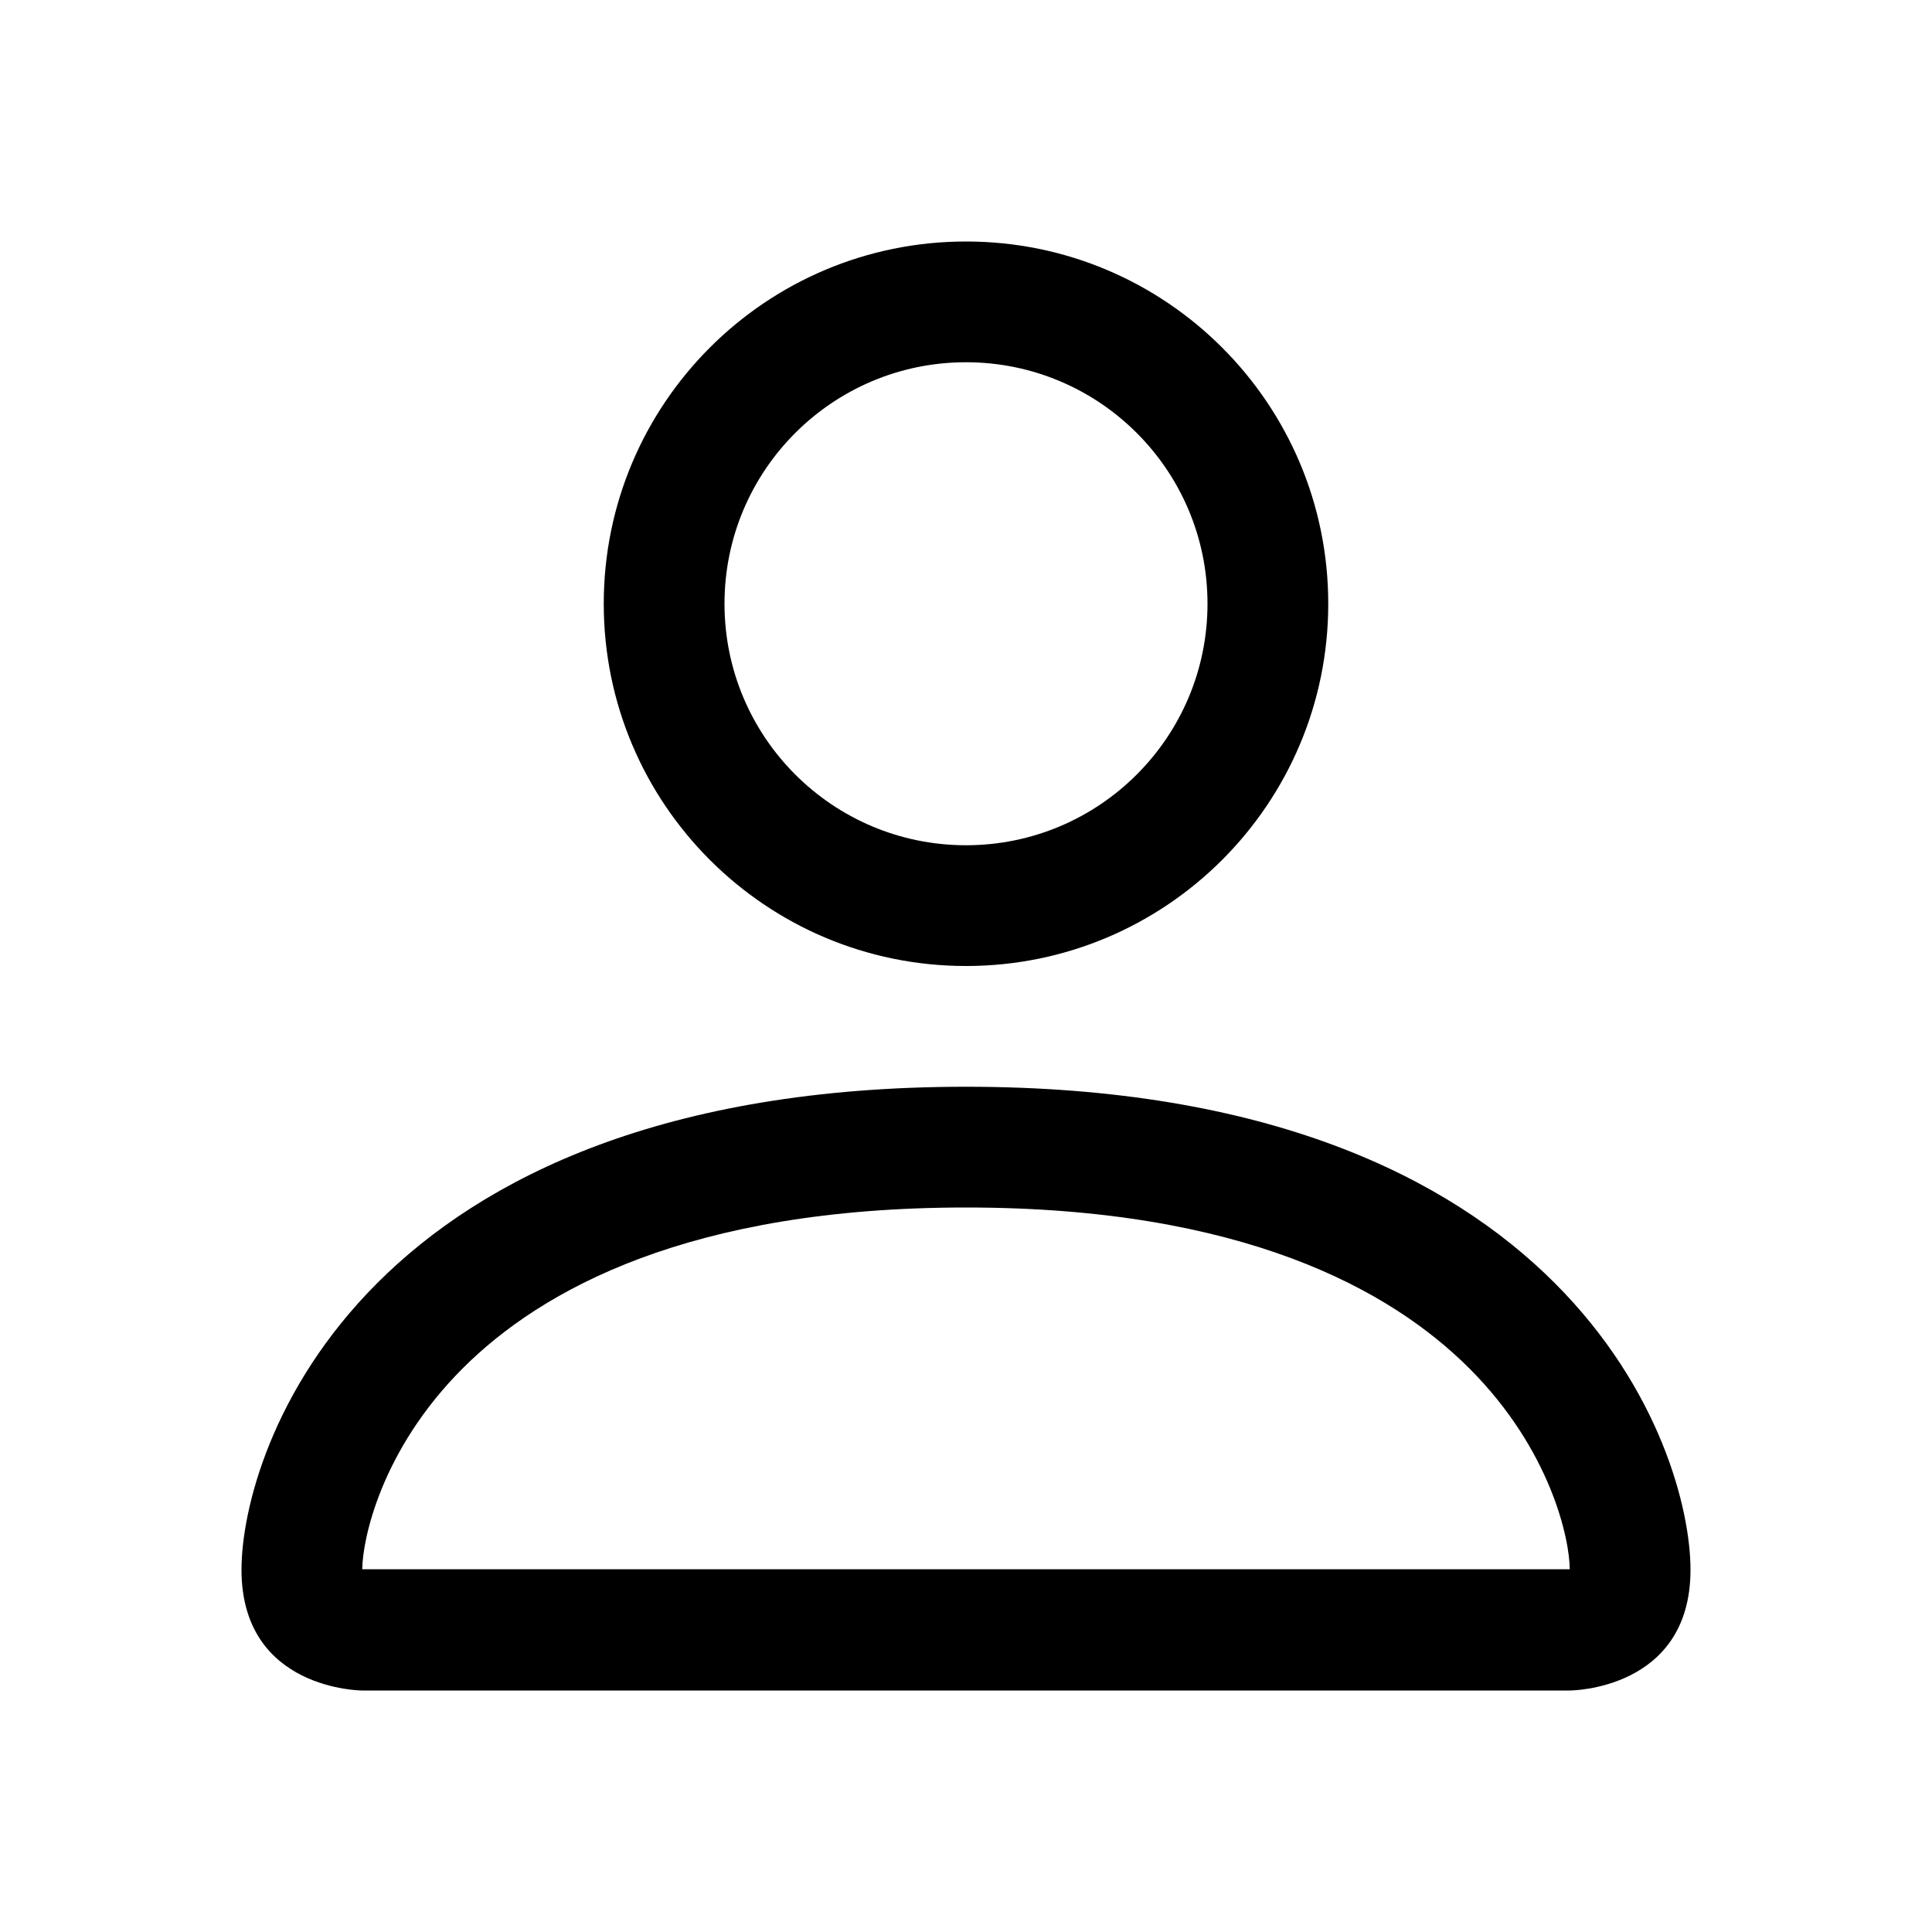
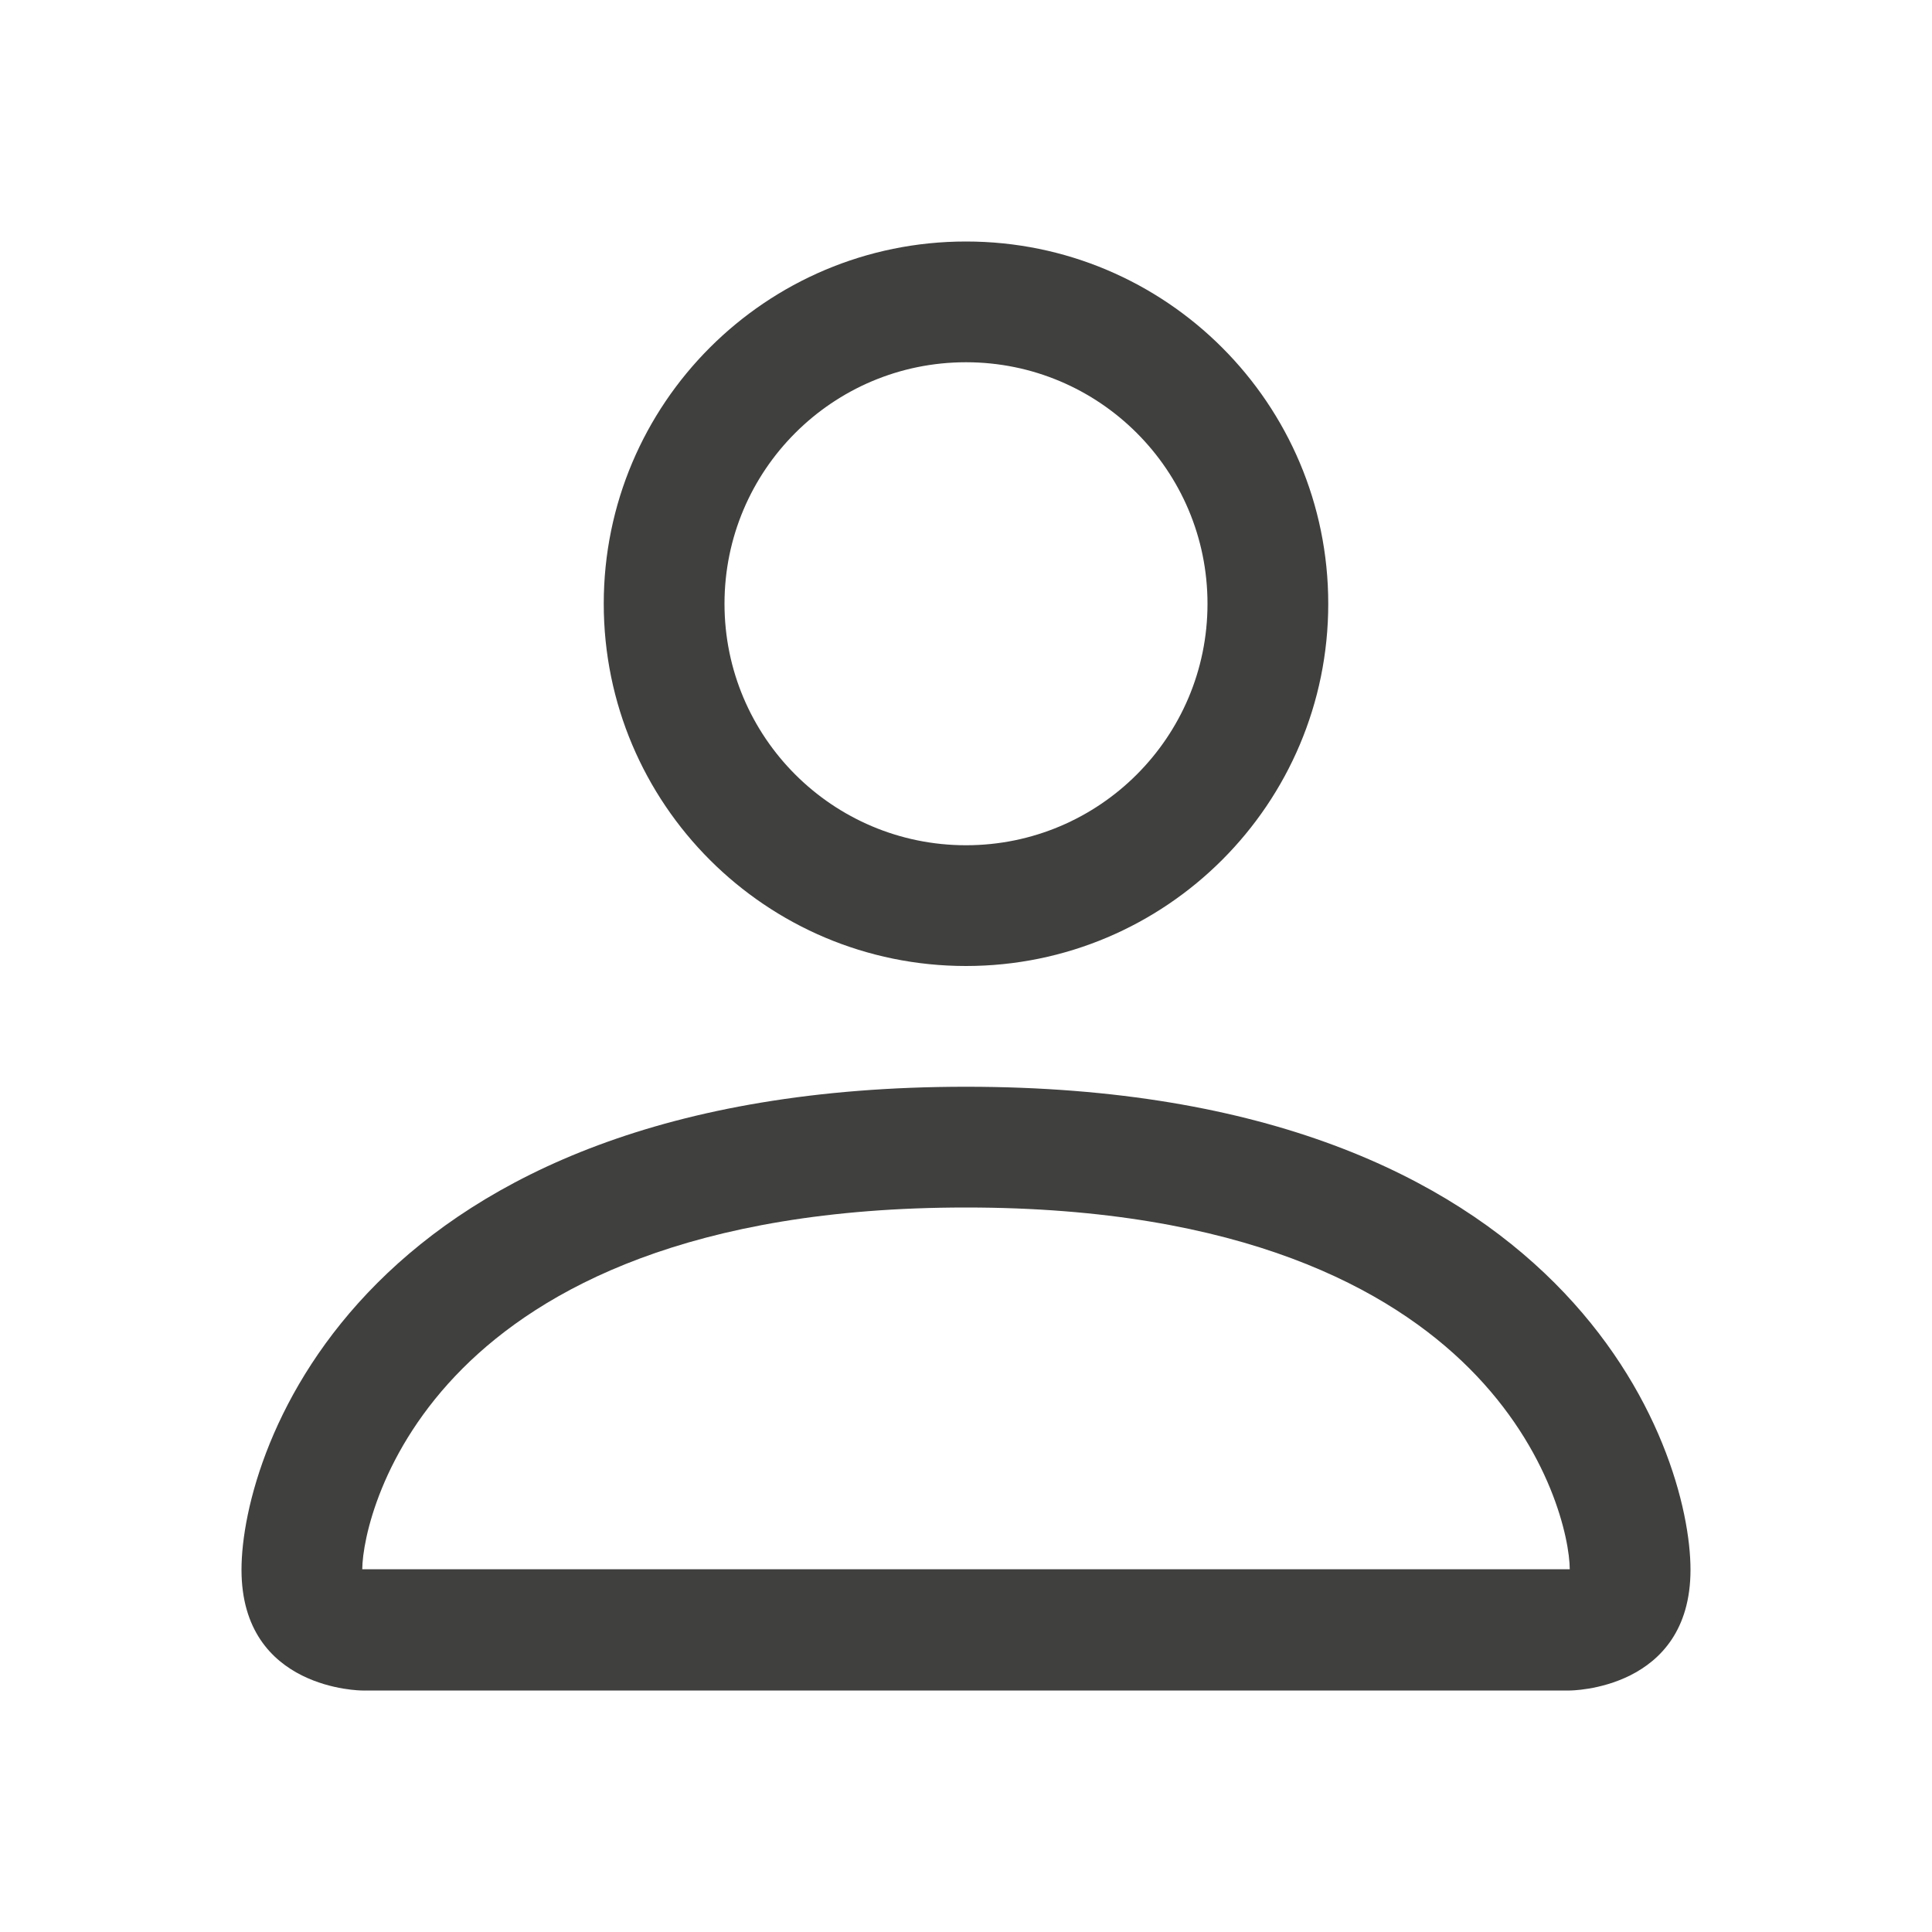
- <svg xmlns="http://www.w3.org/2000/svg" width="20" height="20" fill="currentColor" class="bi bi-person" viewBox="0 0 16 16">
+ <svg xmlns="http://www.w3.org/2000/svg" width="20" height="20" fill="#40403f" class="bi bi-person" viewBox="0 0 16 16">
  <path d="M8 8a3 3 0 1 0 0-6 3 3 0 0 0 0 6Zm2-3a2 2 0 1 1-4 0 2 2 0 0 1 4 0Zm4 8c0 1-1 1-1 1H3s-1 0-1-1 1-4 6-4 6 3 6 4Zm-1-.004c-.001-.246-.154-.986-.832-1.664C11.516 10.68 10.289 10 8 10c-2.29 0-3.516.68-4.168 1.332-.678.678-.83 1.418-.832 1.664h10Z" />
</svg>
